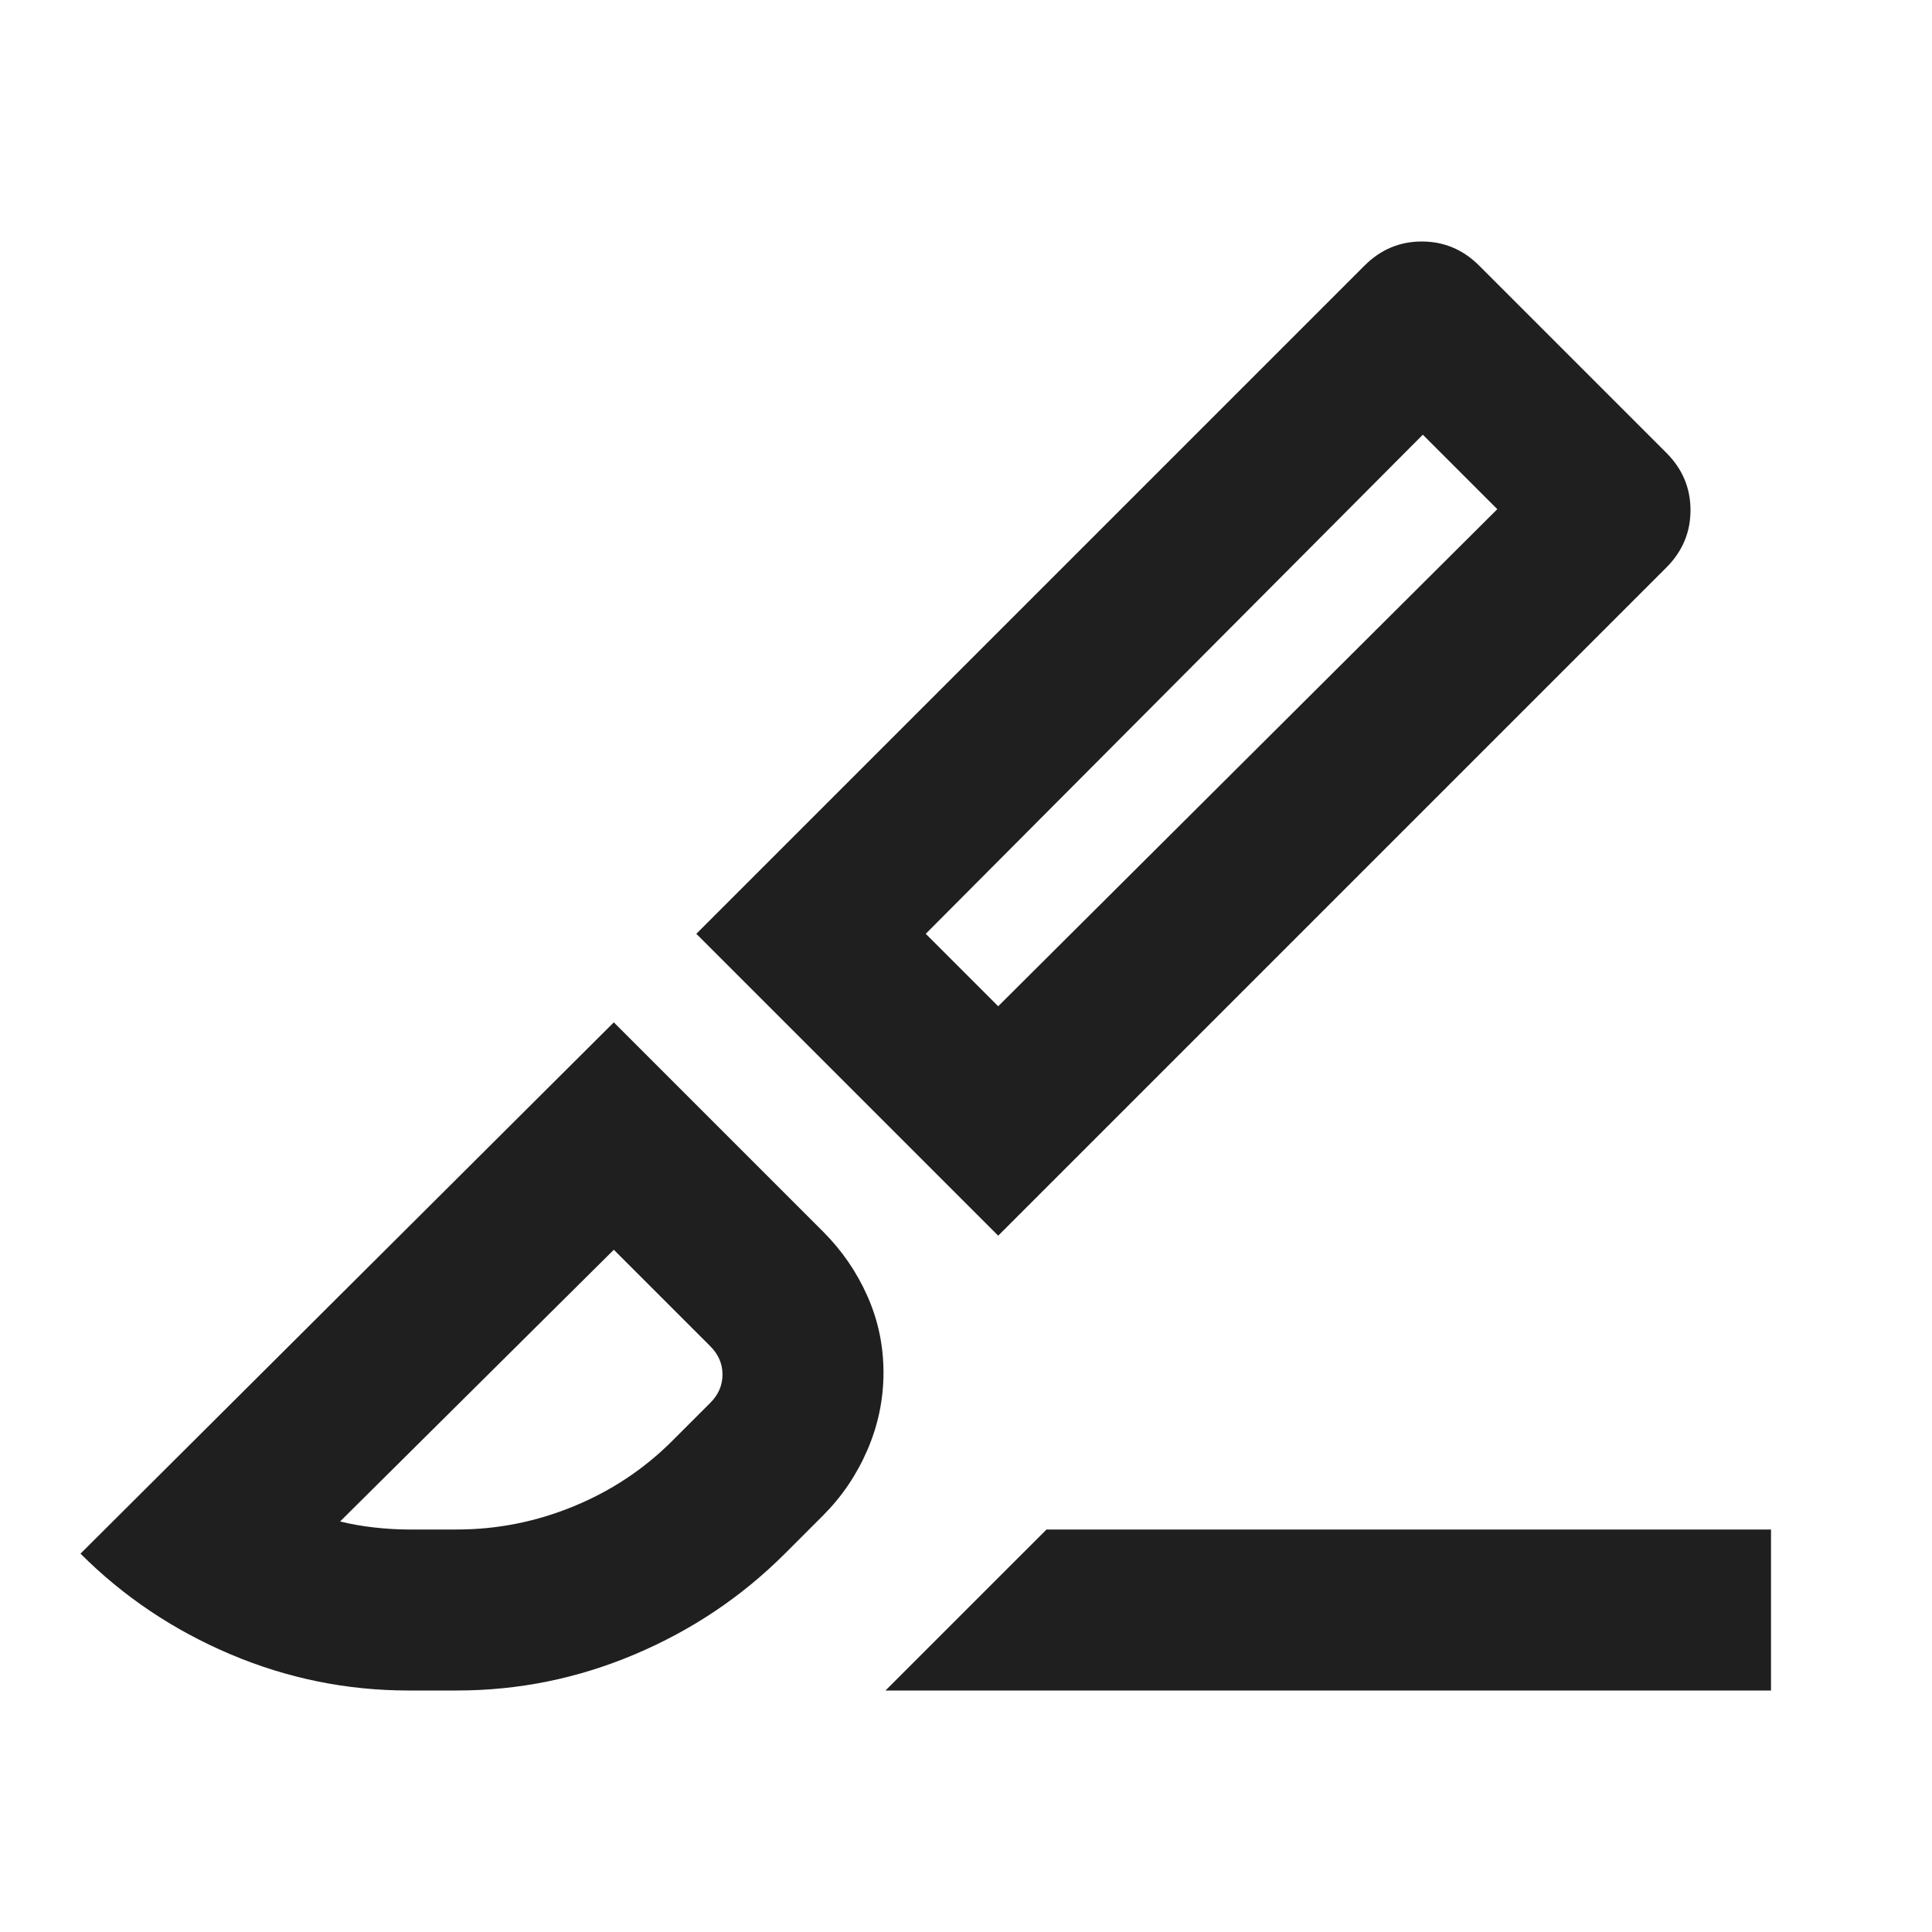
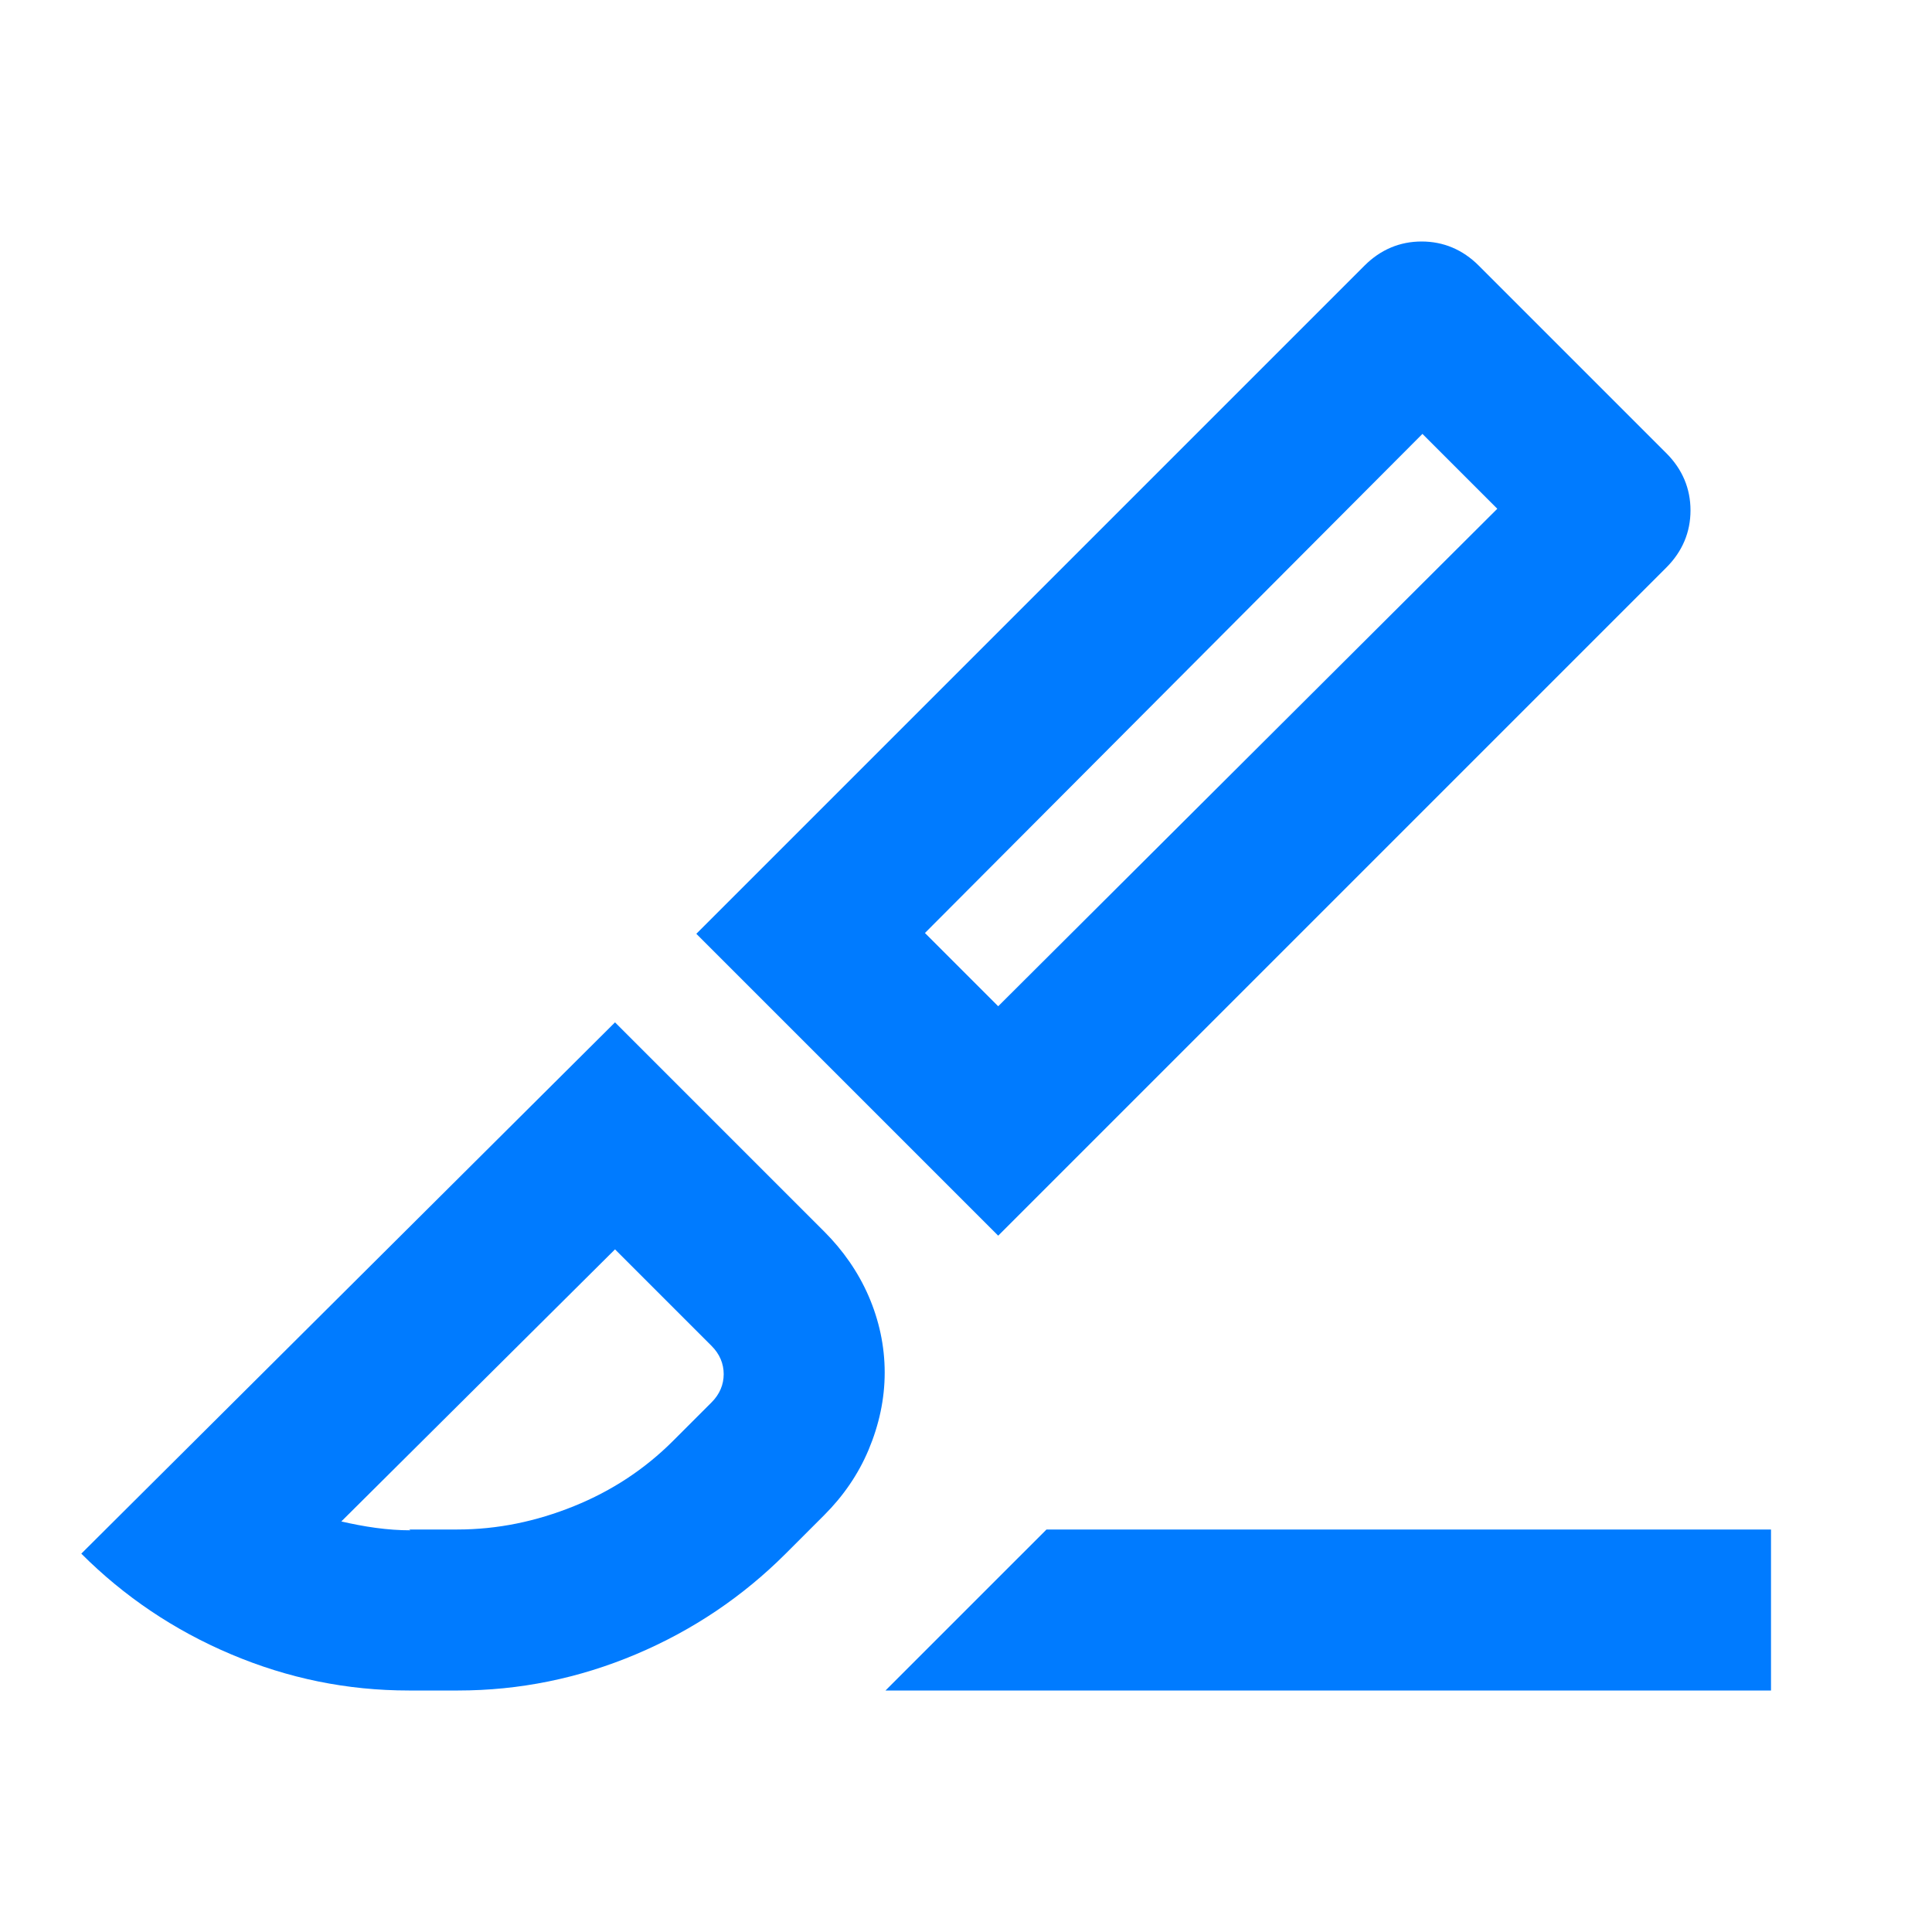
- <svg xmlns="http://www.w3.org/2000/svg" height="24px" viewBox="0 -960 960 960" width="24px" fill="#1f1f1f">
-   <path d="M496-346 346-496l332-332q12-12 28.5-12t28.5 12l93 93q12 12 12 28.5T828-678L496-346Zm0-114 248-247-37-37-247 248 36 36Zm-56 340 80-80h360v80H440Zm-237 0q-46 0-88.5-18T40-188l265-264 104 104q14 14 22 32t8 38q0 20-8 38.5T409-207l-19 19q-32 32-74.5 50T227-120h-24Zm0-80h24q30 0 58-11.5t49-32.5l19-19q6-6 6-14t-6-14l-48-48-136 135q8 2 17 3t17 1Zm541-507-37-37 37 37ZM305-339Z" />
+ <svg xmlns="http://www.w3.org/2000/svg" id="Layer_1" version="1.1" viewBox="0 0 24 24">
+   <defs>
+     <style>
+       .st0 {
+         fill: #007bff;
+       }
+     </style>
+   </defs>
+   <path class="st0" d="M12.4,15.35l-3.75-3.75L16.95,3.3c.2-.2.44-.3.71-.3s.51.1.71.3l2.33,2.33c.2.2.3.44.3.71s-.1.51-.3.71l-8.3,8.3ZM12.4,12.5l6.2-6.18-.93-.93-6.18,6.2.9.9ZM11,21l2-2h9v2h-11ZM5.08,21c-.77,0-1.5-.15-2.21-.45-.71-.3-1.33-.72-1.86-1.25l6.63-6.6,2.6,2.6c.23.23.42.5.55.8s.2.62.2.95-.07.65-.2.96-.32.58-.55.81l-.48.48c-.53.53-1.15.95-1.86,1.25s-1.45.45-2.21.45h-.6ZM5.08,19h.6c.5,0,.98-.1,1.45-.29s.88-.46,1.23-.81l.48-.48c.1-.1.15-.22.15-.35s-.05-.25-.15-.35l-1.2-1.2-3.4,3.38c.13.03.28.06.43.08s.29.03.43.03ZM18.6,6.32l-.93-.93.93.93Z" />
</svg>
